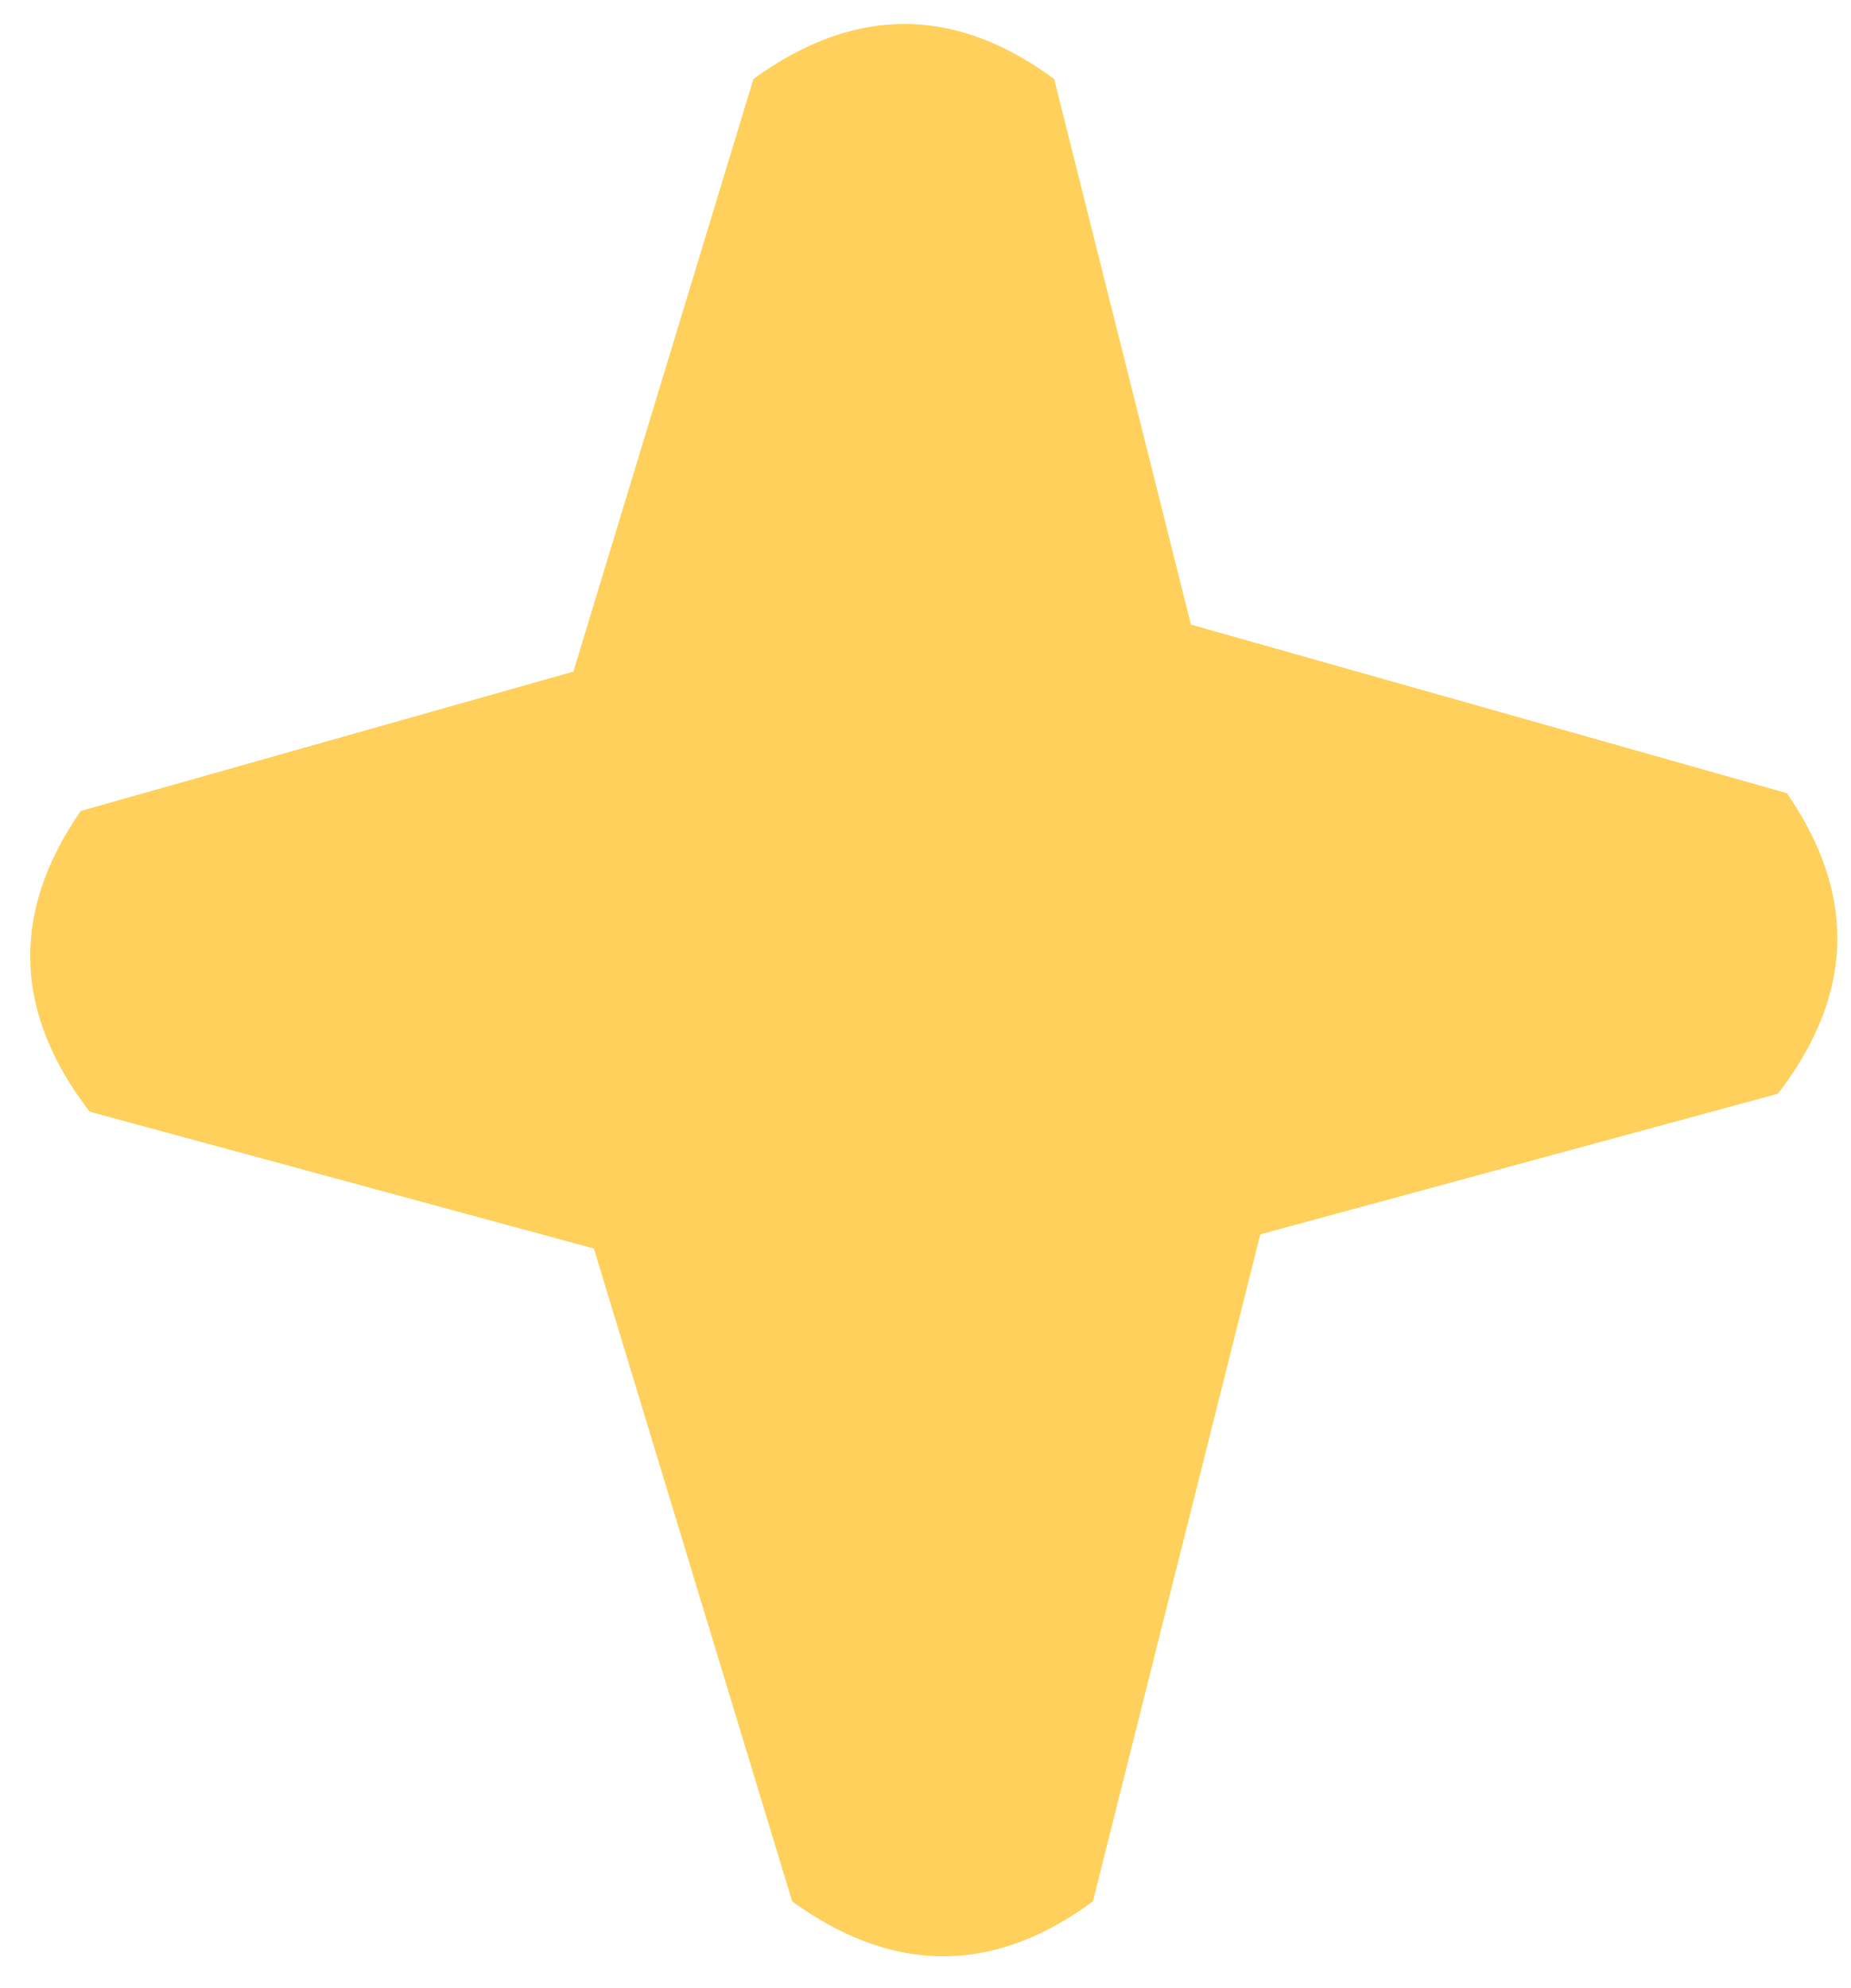
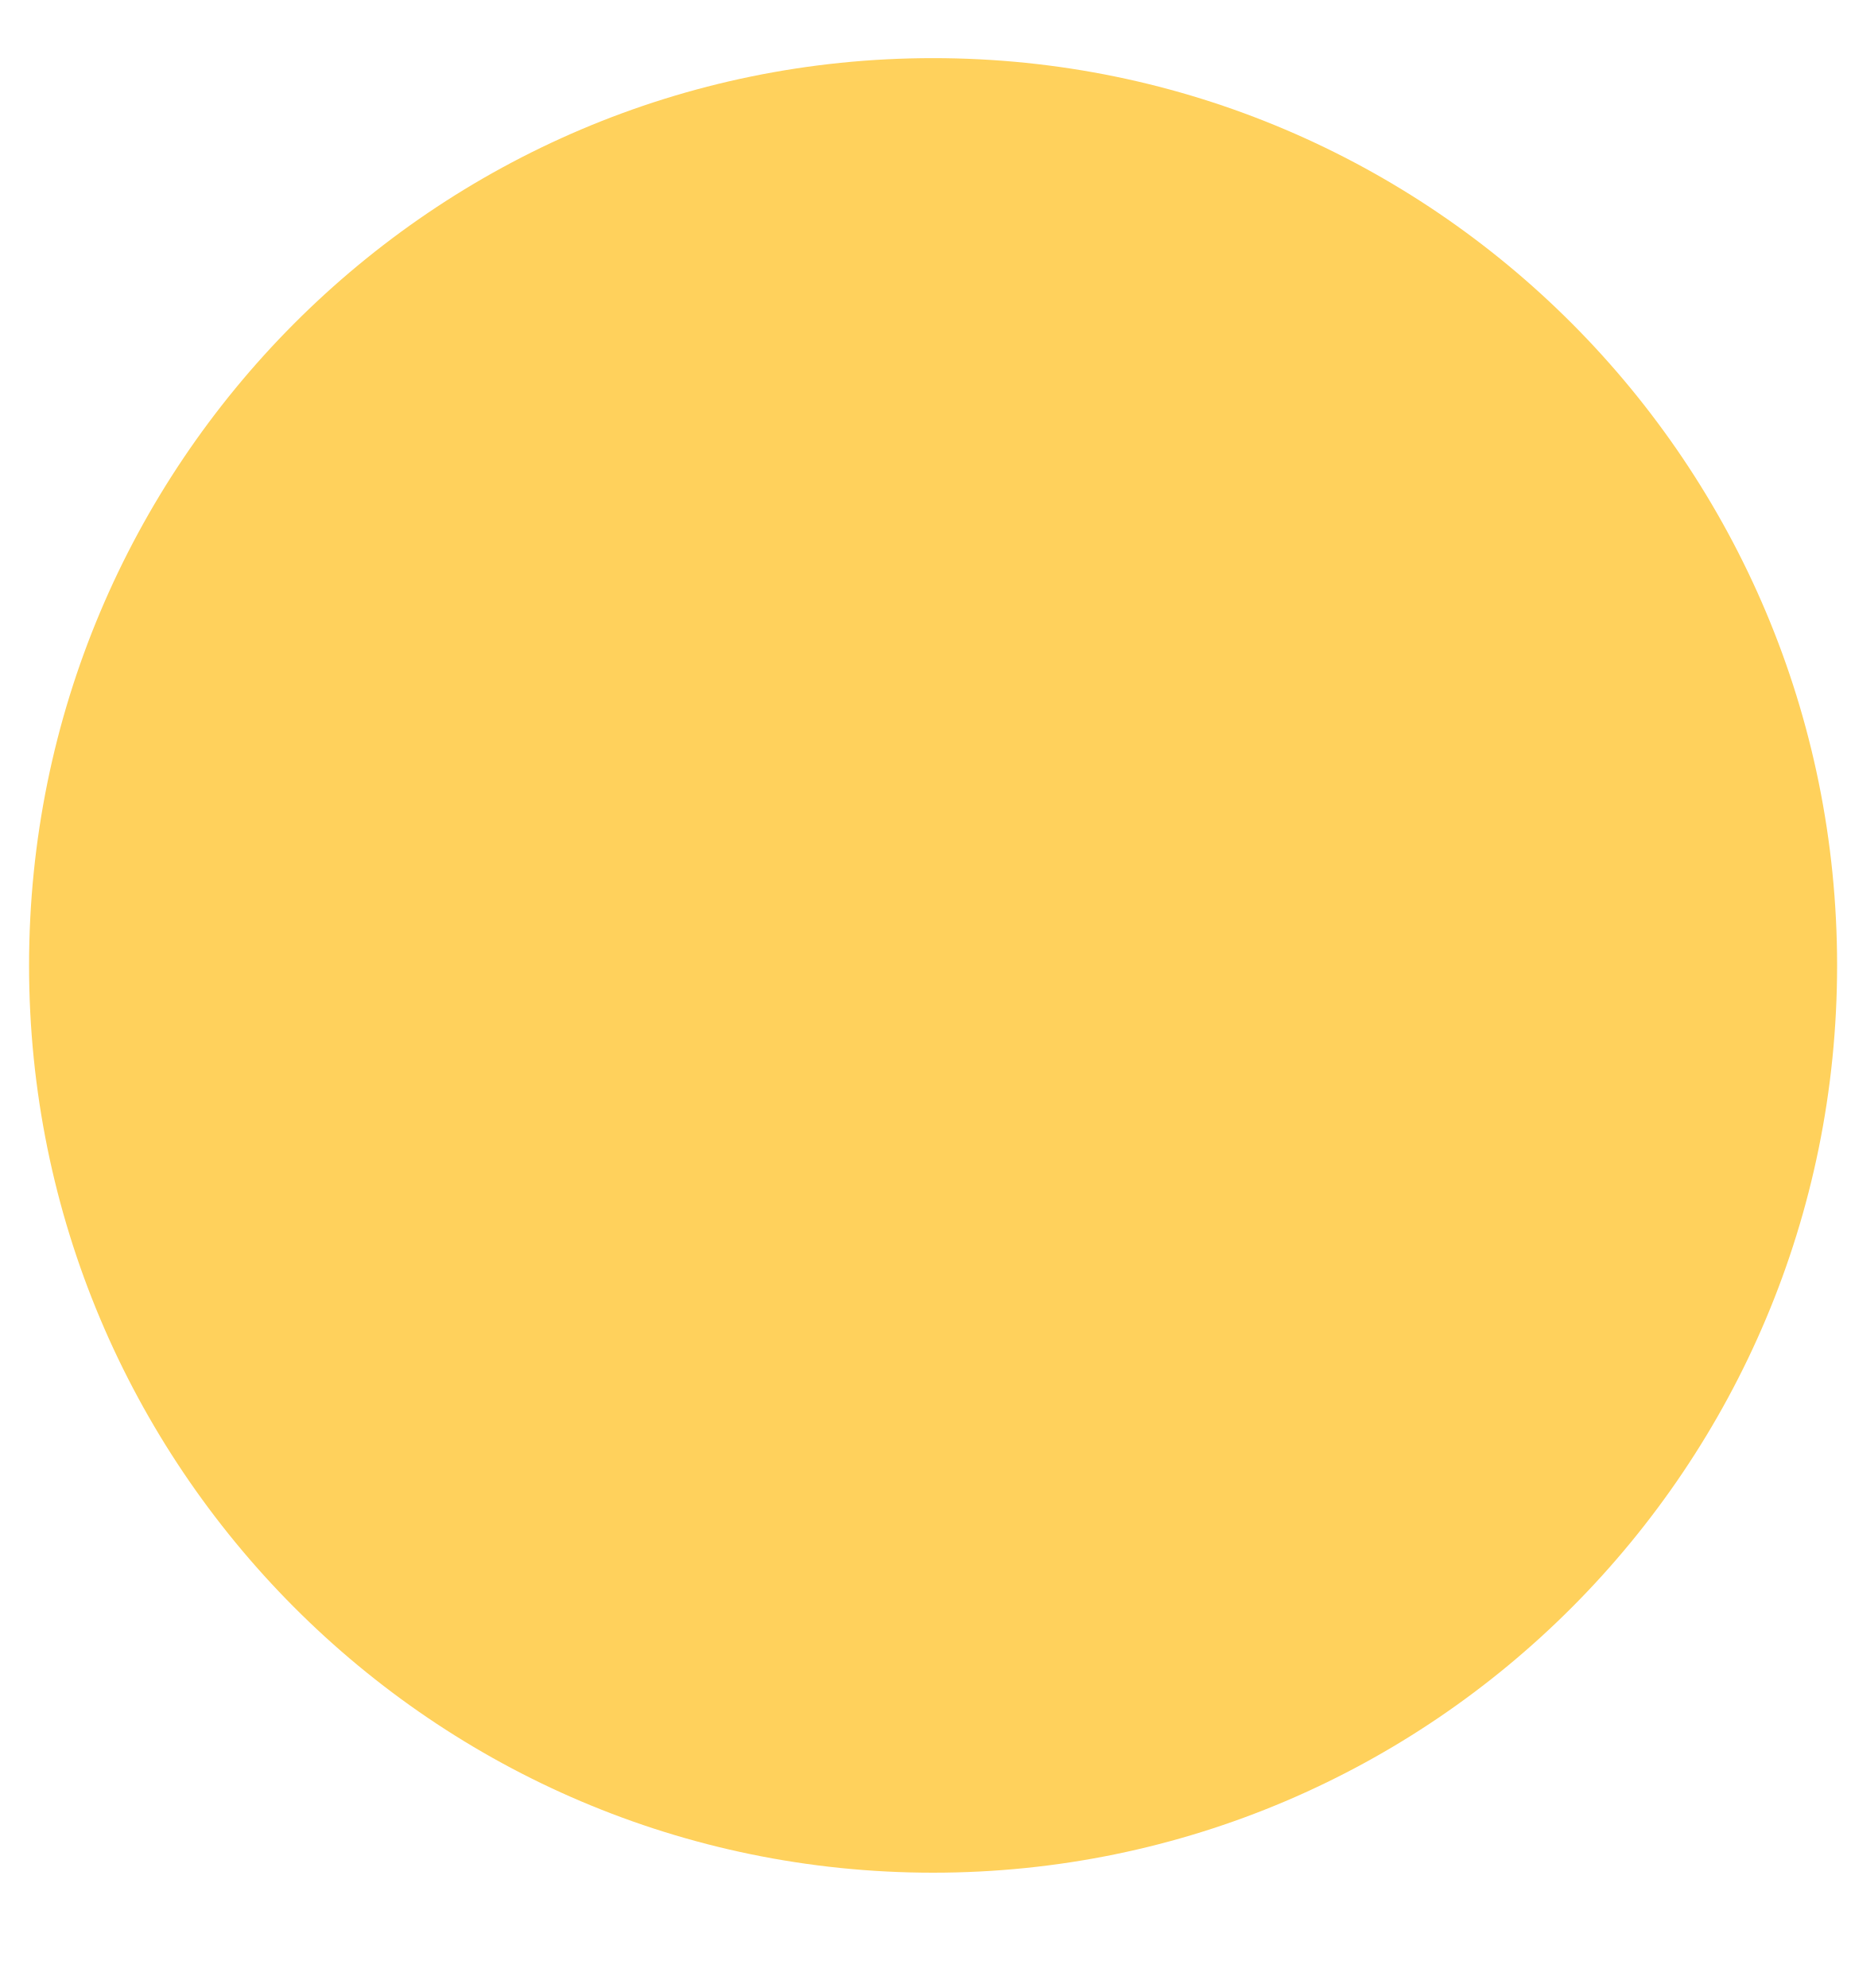
<svg xmlns="http://www.w3.org/2000/svg" width="27px" height="29px" viewBox="0 0 27 29" version="1.1" id="svg13">
  <defs id="defs17" />
-   <path style="fill:#ffd15c;stroke:none;stroke-width:1px;stroke-linecap:butt;stroke-linejoin:miter;stroke-opacity:1;fill-opacity:1" d="M 13.434 0.359 C 12.698 0.301 11.881 0.508 10.992 1.152 L 8.365 9.797 L 1.178 11.83 C 0.389 12.969 -0.033 14.478 1.309 16.217 L 8.664 18.213 L 11.557 27.736 C 13.335 29.025 14.83 28.559 15.945 27.736 L 18.387 18.006 L 25.938 15.955 C 27.279 14.216 26.857 12.71 26.068 11.57 L 17.375 9.111 L 15.379 1.152 C 14.821 0.741 14.169 0.418 13.434 0.359 z " id="path1985" />
+   <ellipse style="opacity:1;vector-effect:none;fill:#ffd15c;fill-opacity:1;fill-rule:evenodd;stroke:none;stroke-width:1;stroke-linecap:butt;stroke-linejoin:miter;stroke-miterlimit:4;stroke-dasharray:none;stroke-dashoffset:0;stroke-opacity:1" id="path826" cx="13.613" cy="14.083" rx="13.189" ry="13.235" />
</svg>
